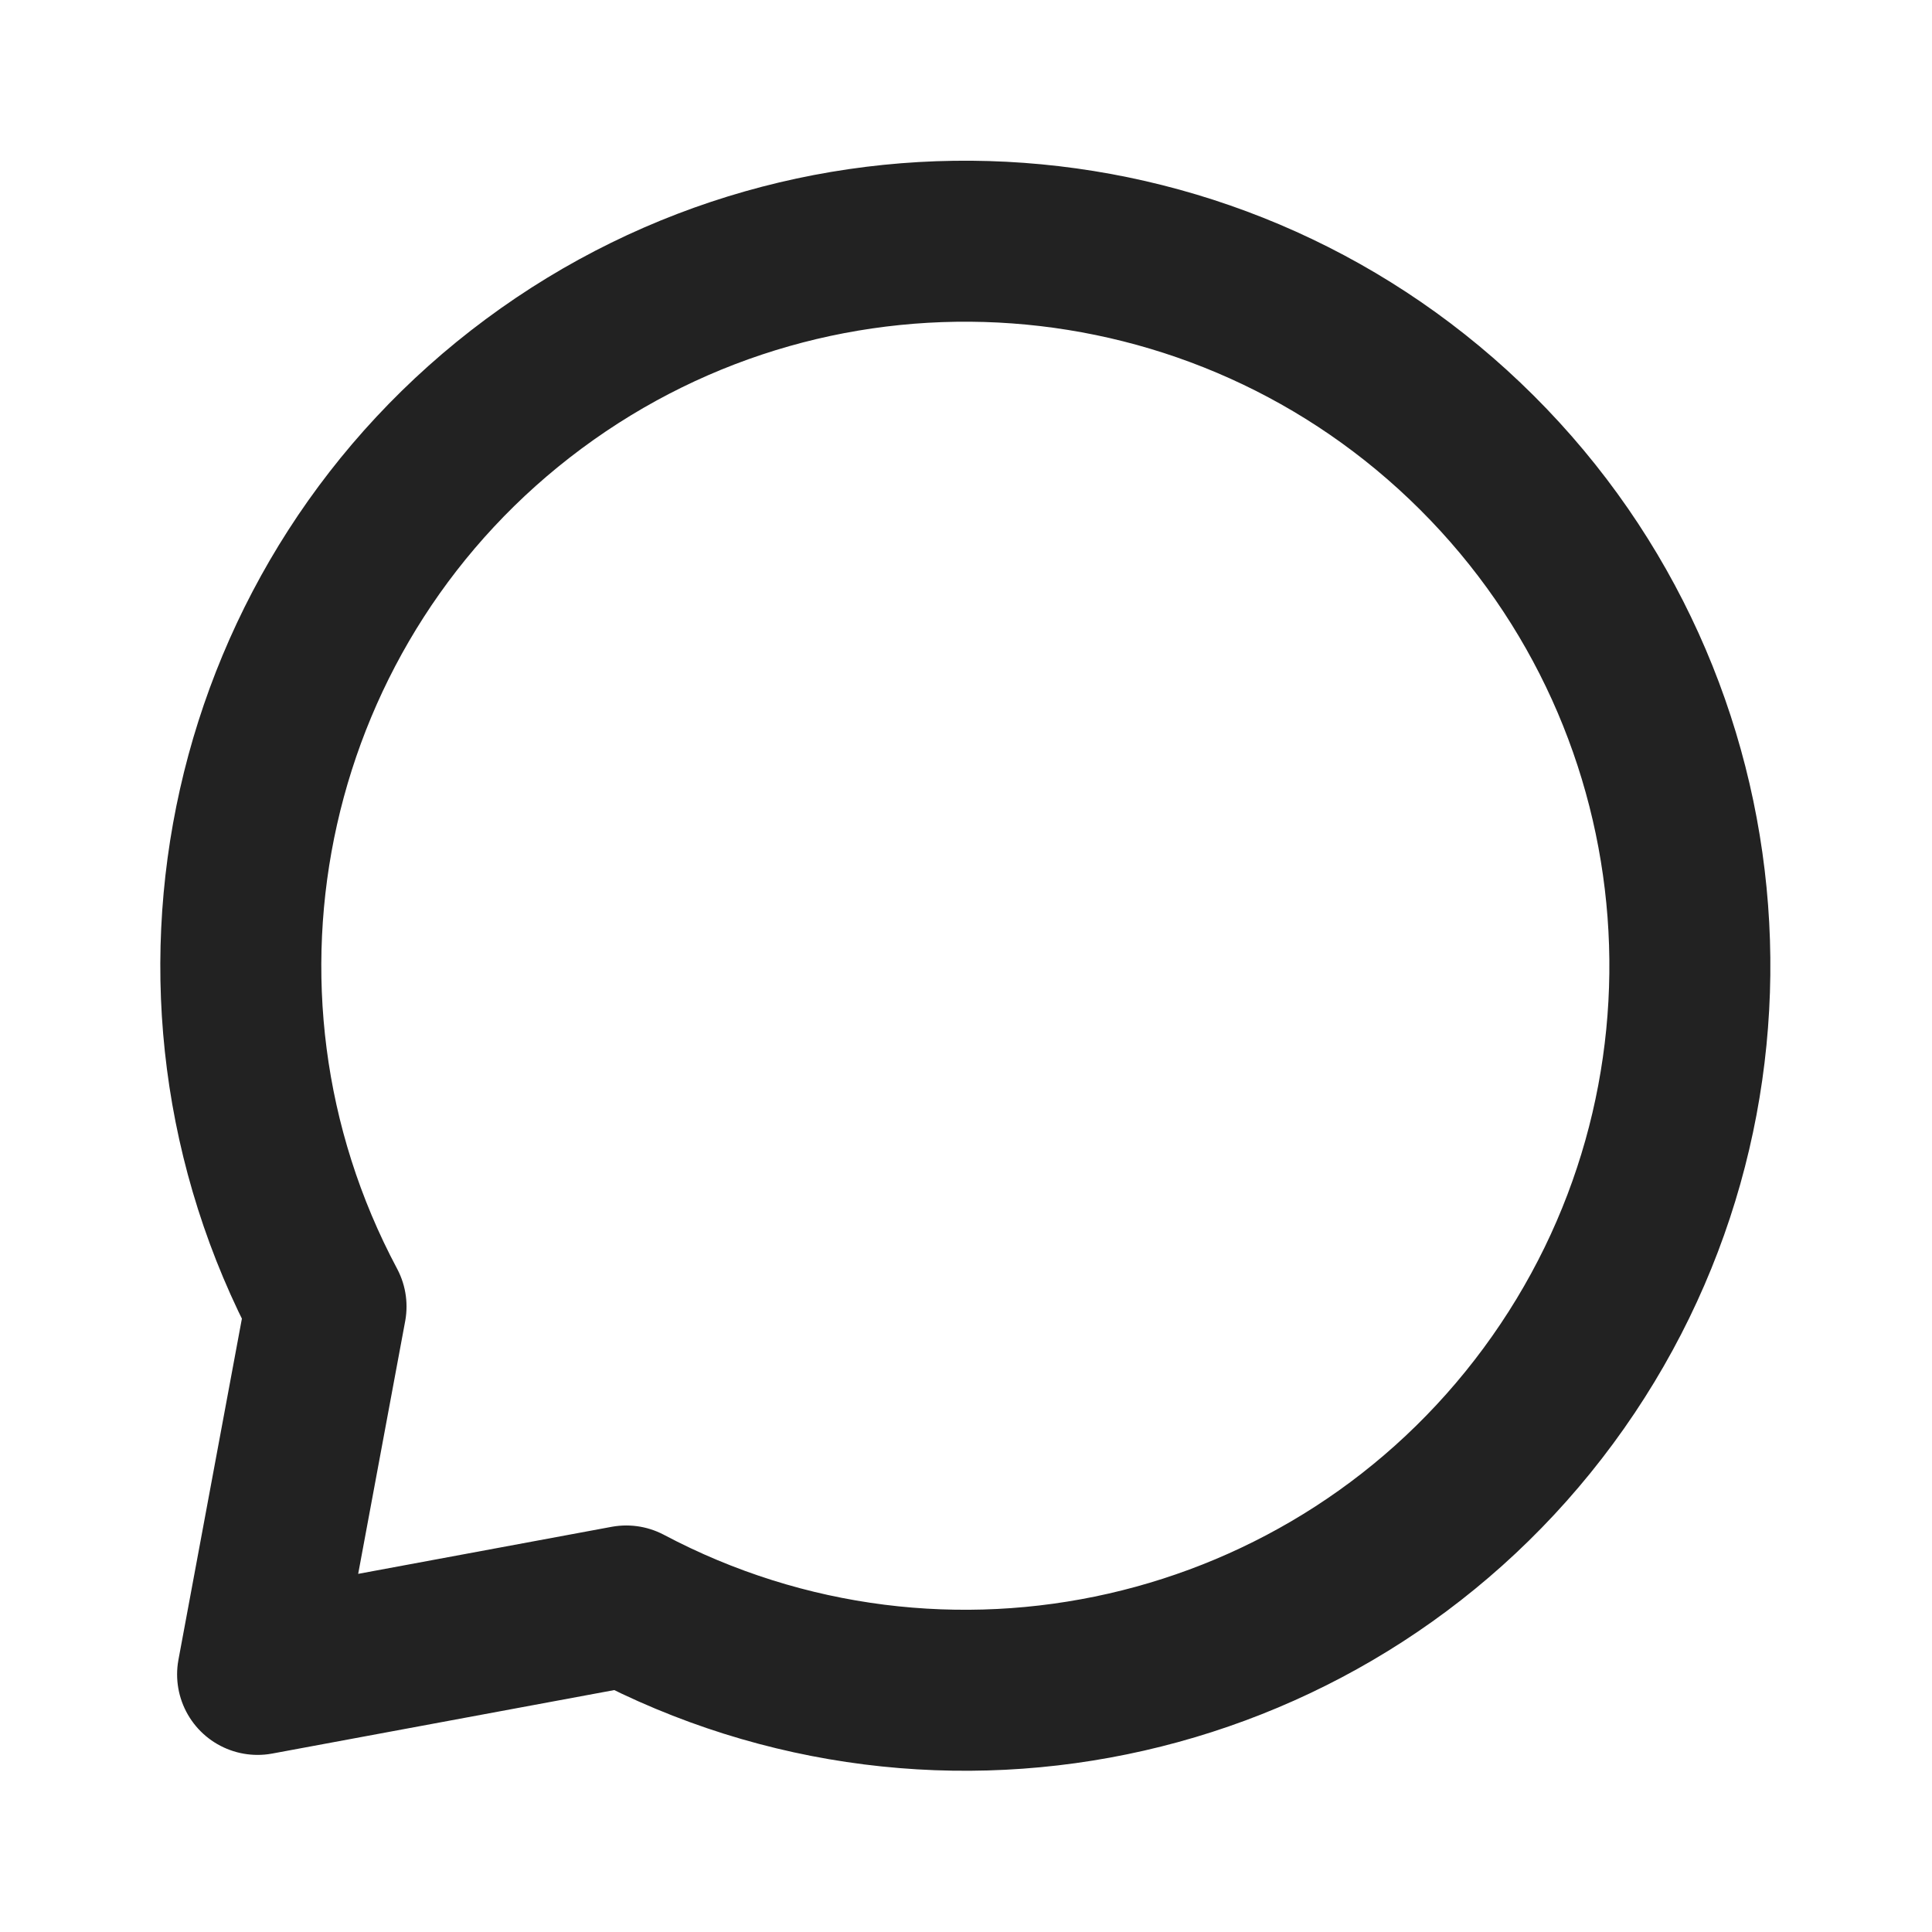
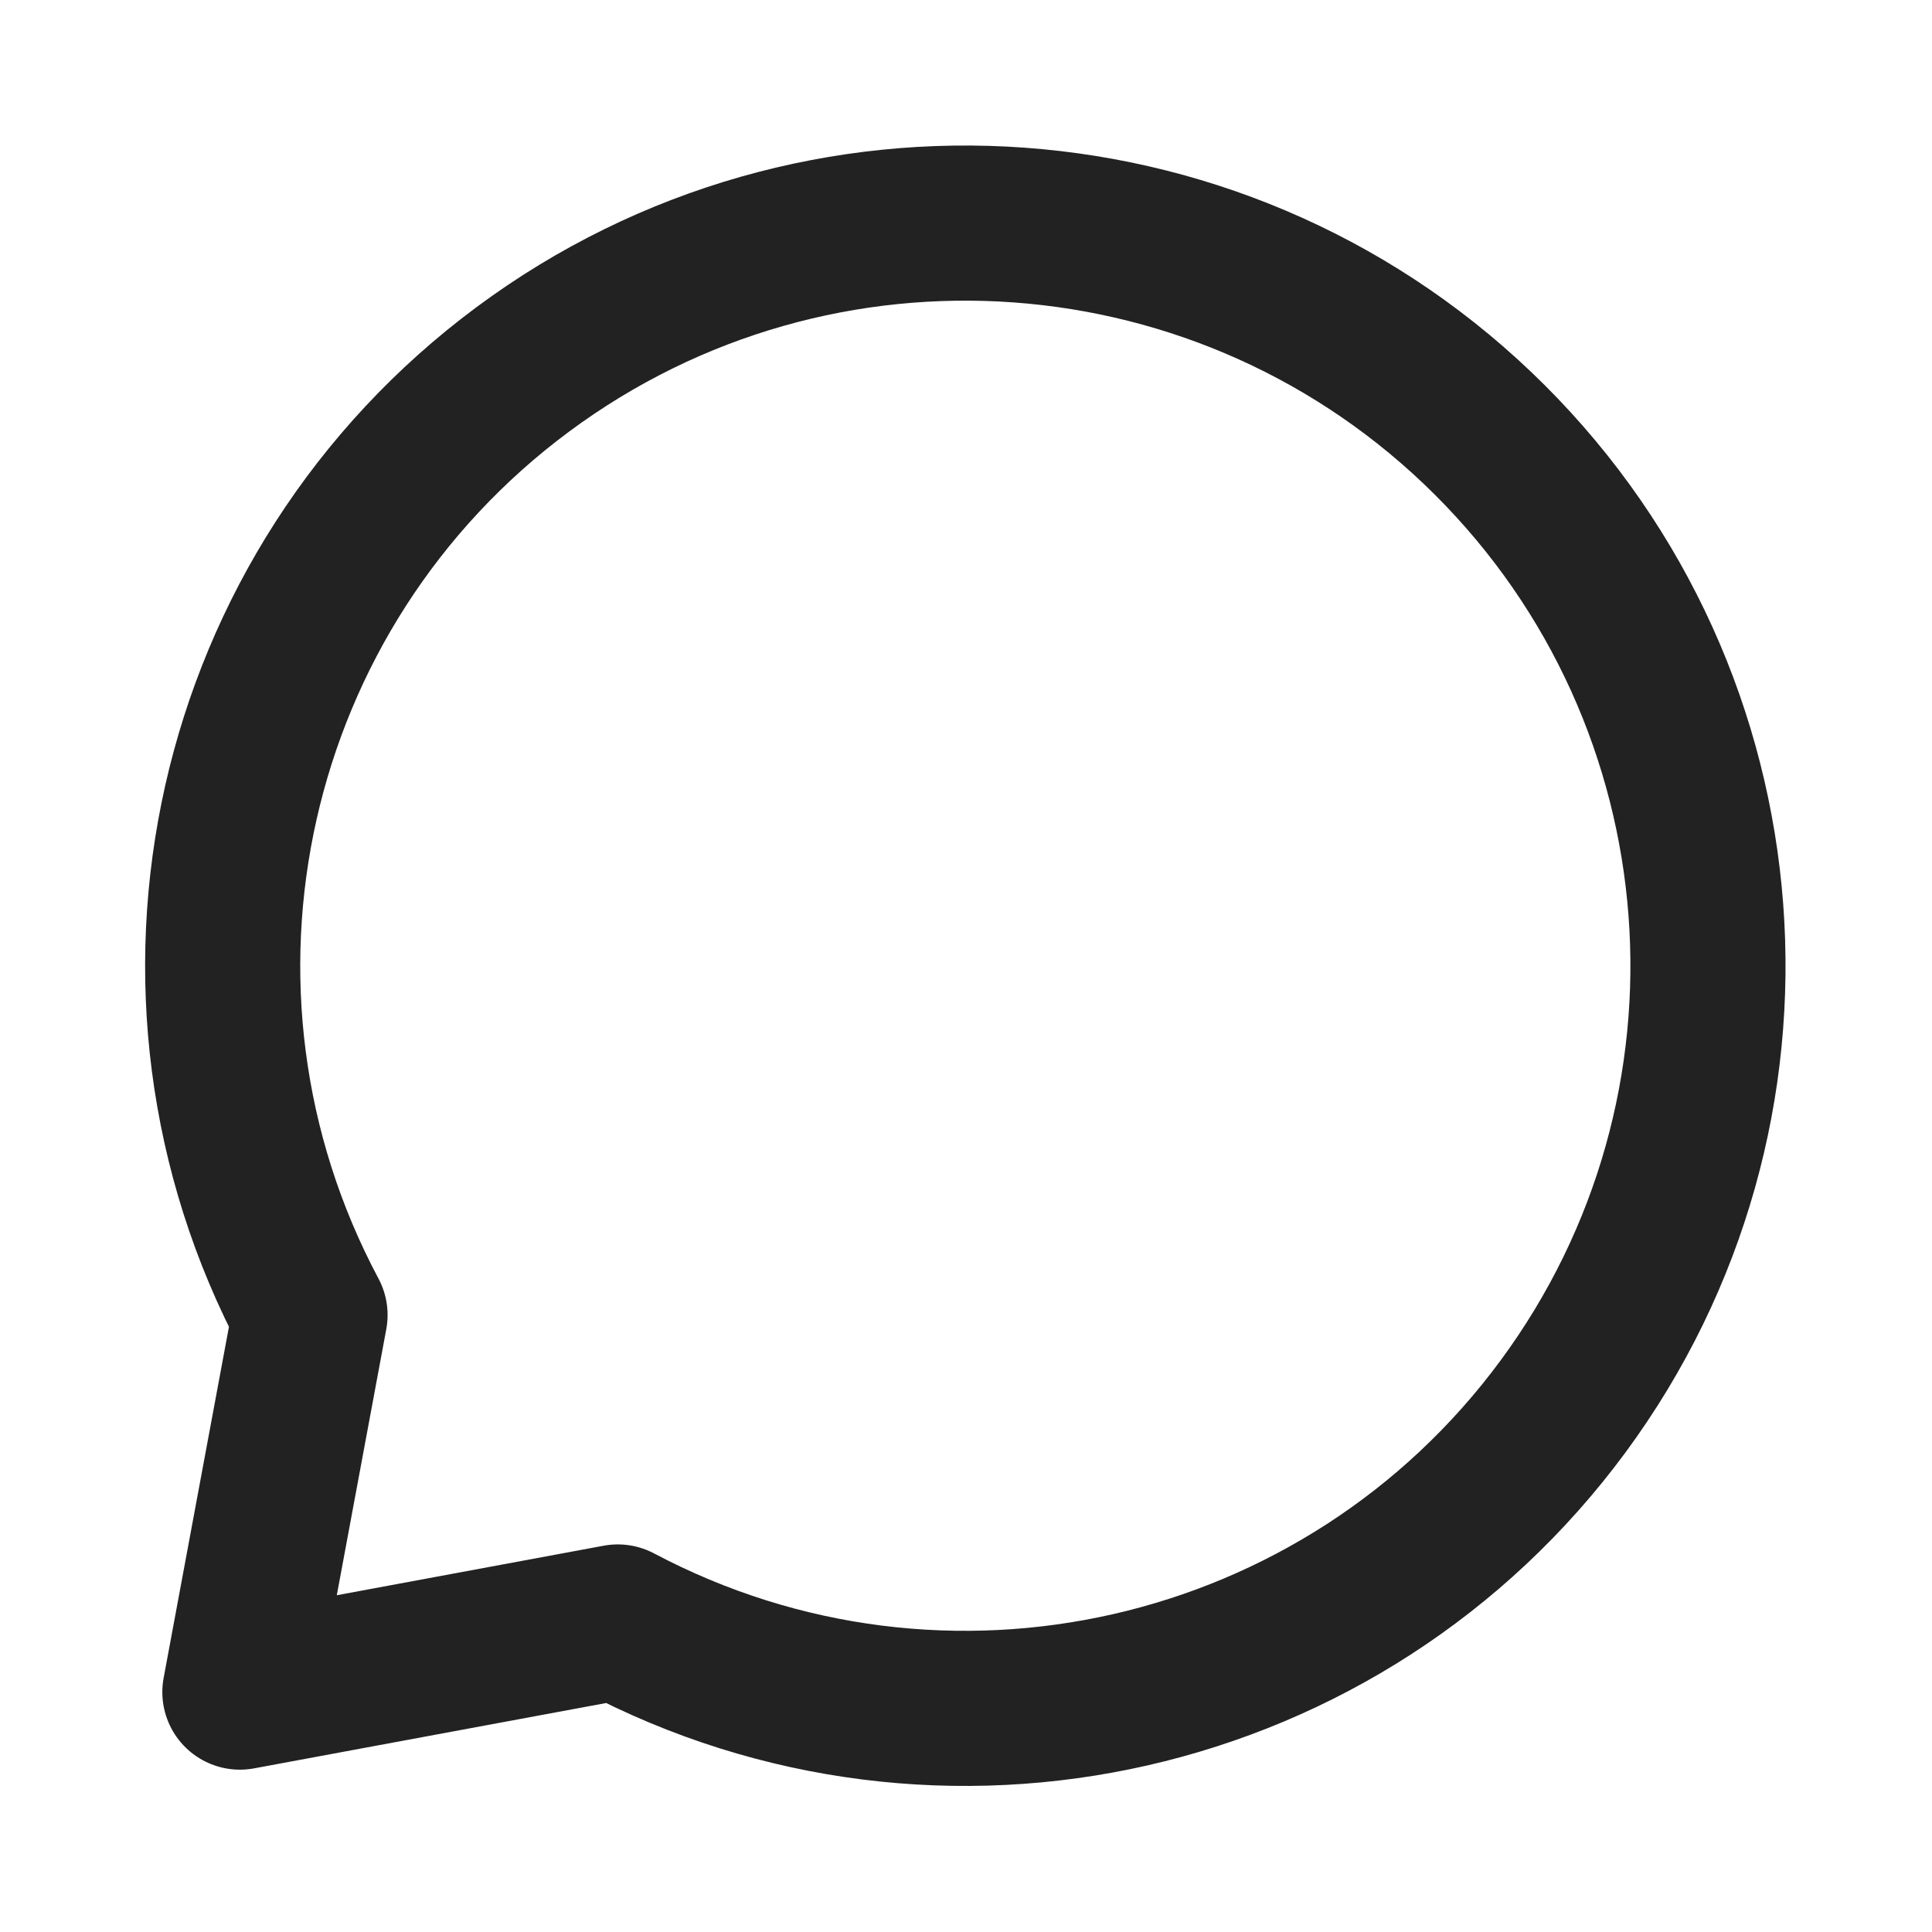
- <svg xmlns="http://www.w3.org/2000/svg" viewBox="0 0 24 24" width="24" height="24" fill="none" stroke="#222222" stroke-width="2" stroke-linecap="round" stroke-linejoin="round" vector-effect="non-scaling-stroke">
-   <path d="M3.2 20.8L4.05 16.23A9 9 0 1 1 7.78 19.95Z" />
+ <svg xmlns="http://www.w3.org/2000/svg" viewBox="0 0 24 24" width="24" height="24" fill="none" stroke="#222222" stroke-width="1.88" stroke-linecap="round" stroke-linejoin="round" vector-effect="non-scaling-stroke">
+   <g transform="translate(12 12) scale(1.025) translate(-12 -12)">
+     <path d="M3.2 20.8L4.05 16.23A9 9 0 1 1 7.78 19.95Z" />
+   </g>
</svg>
